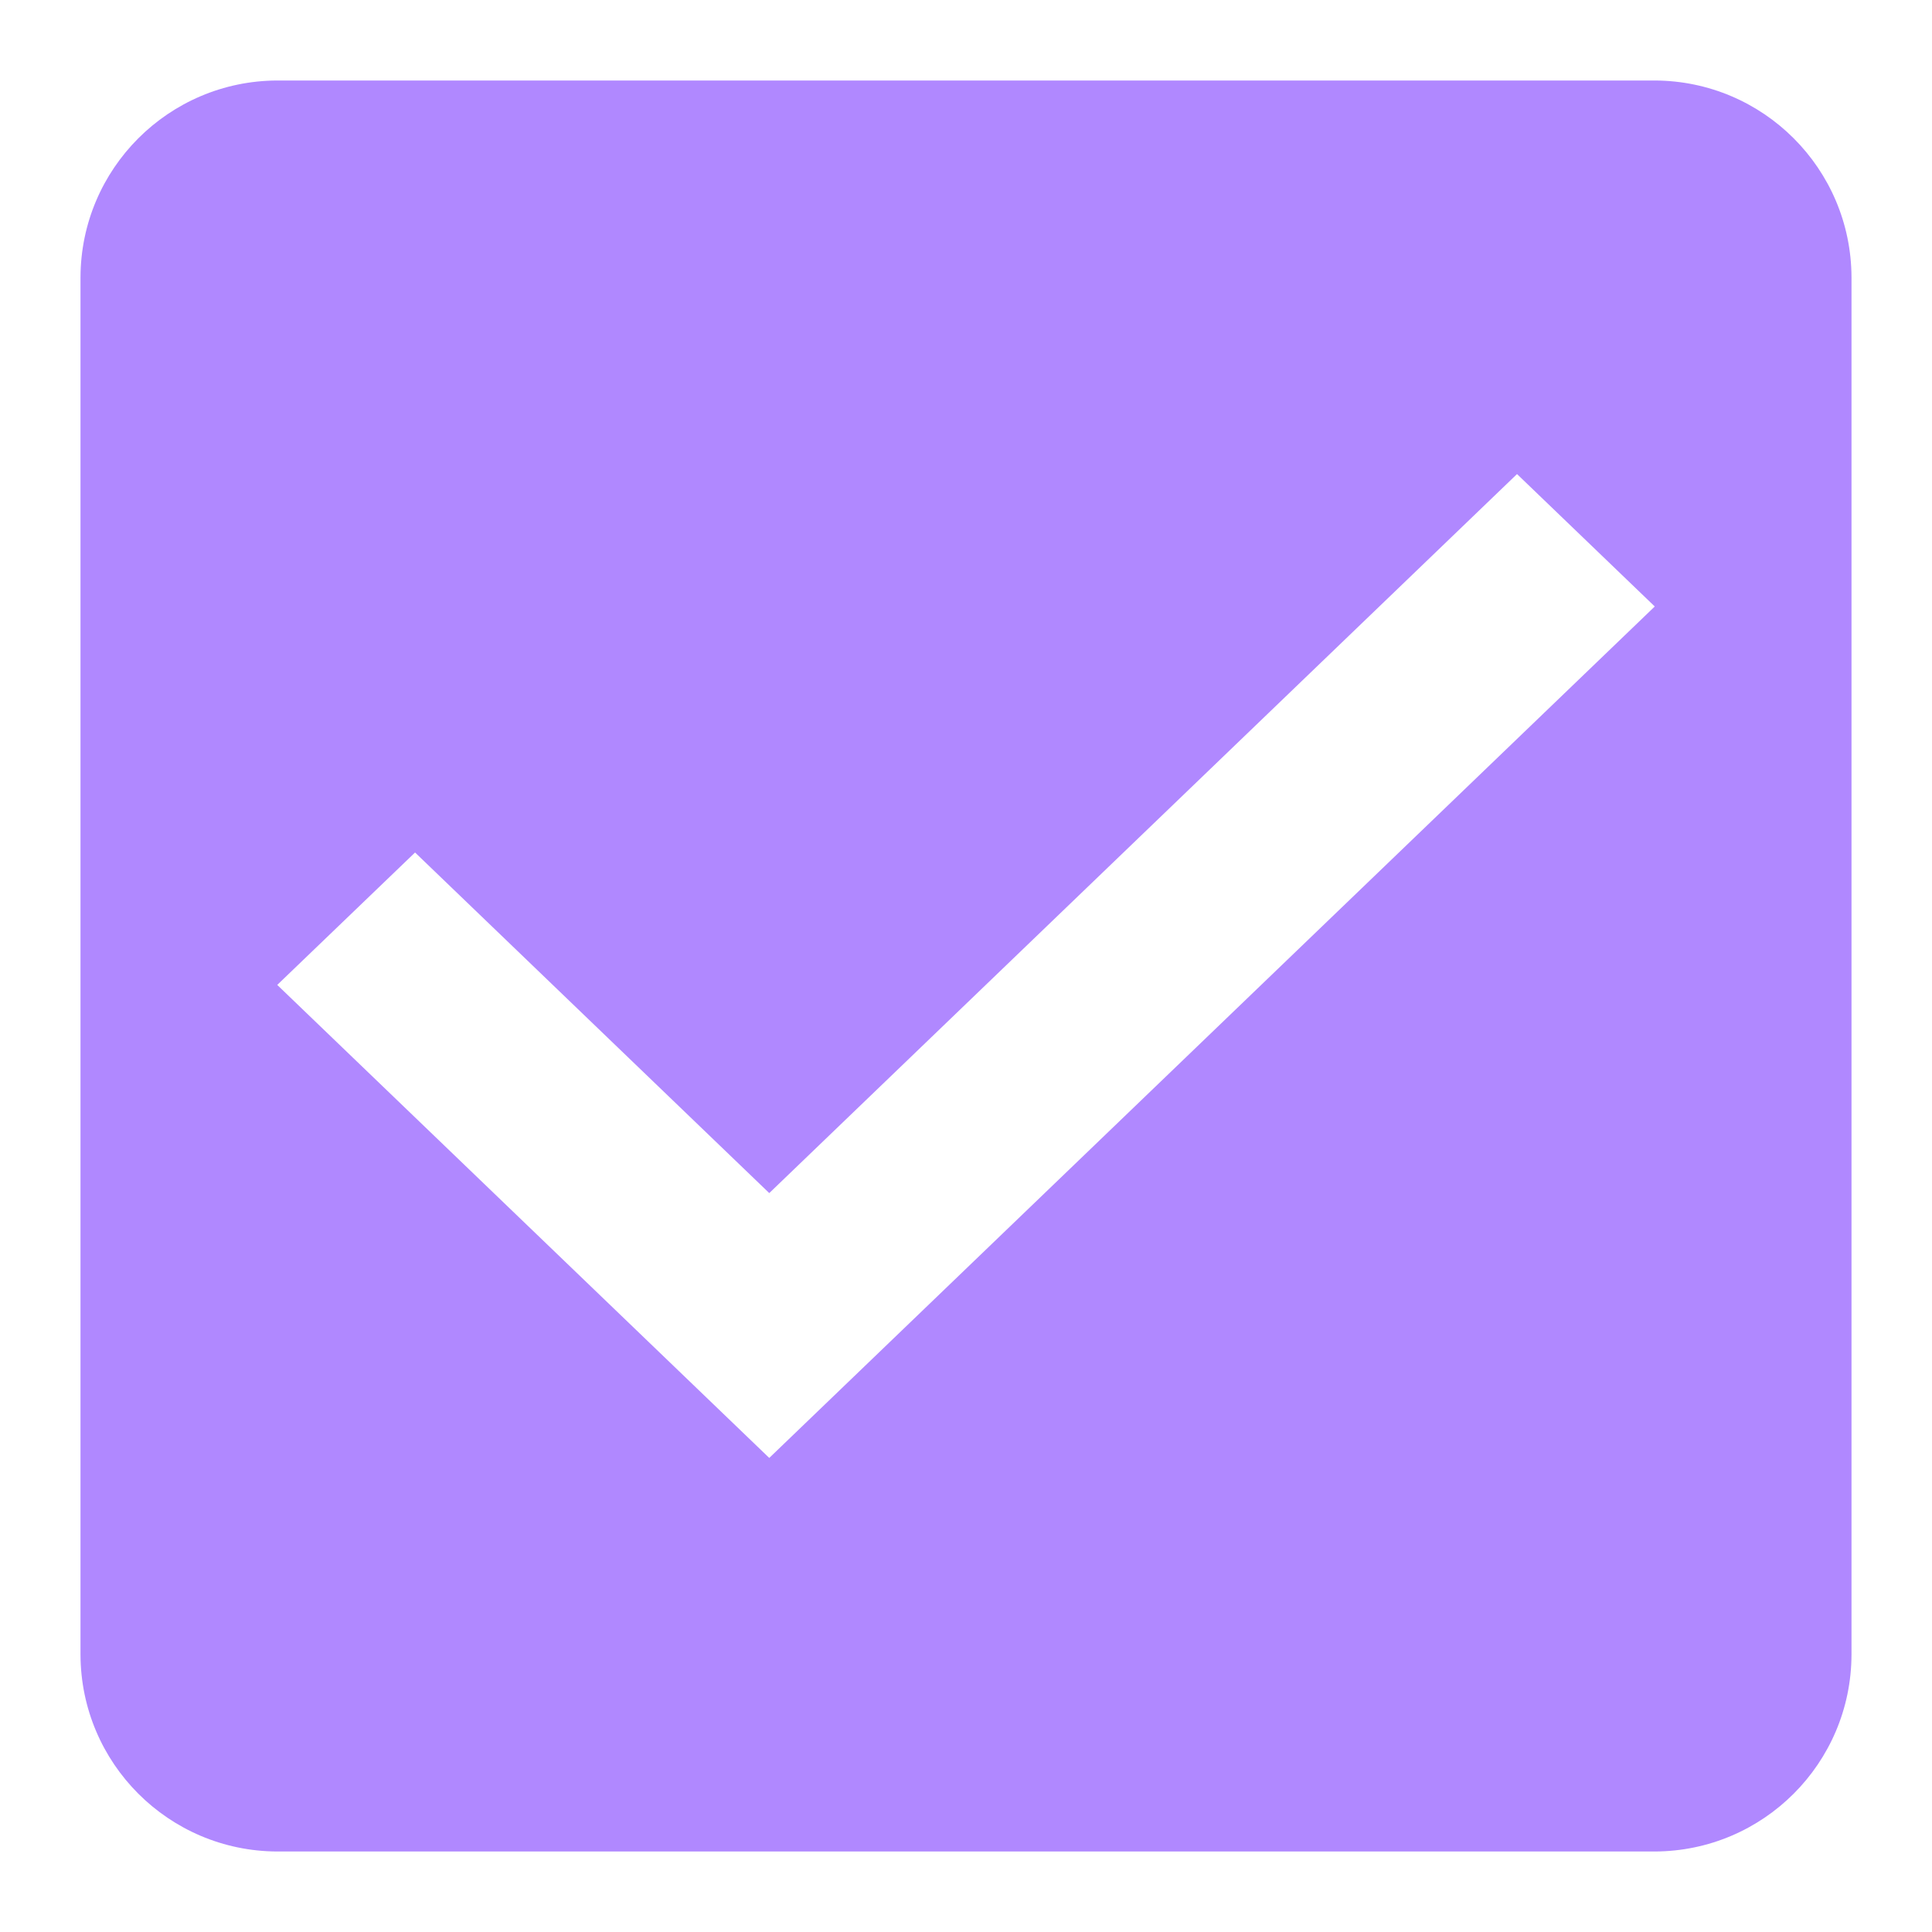
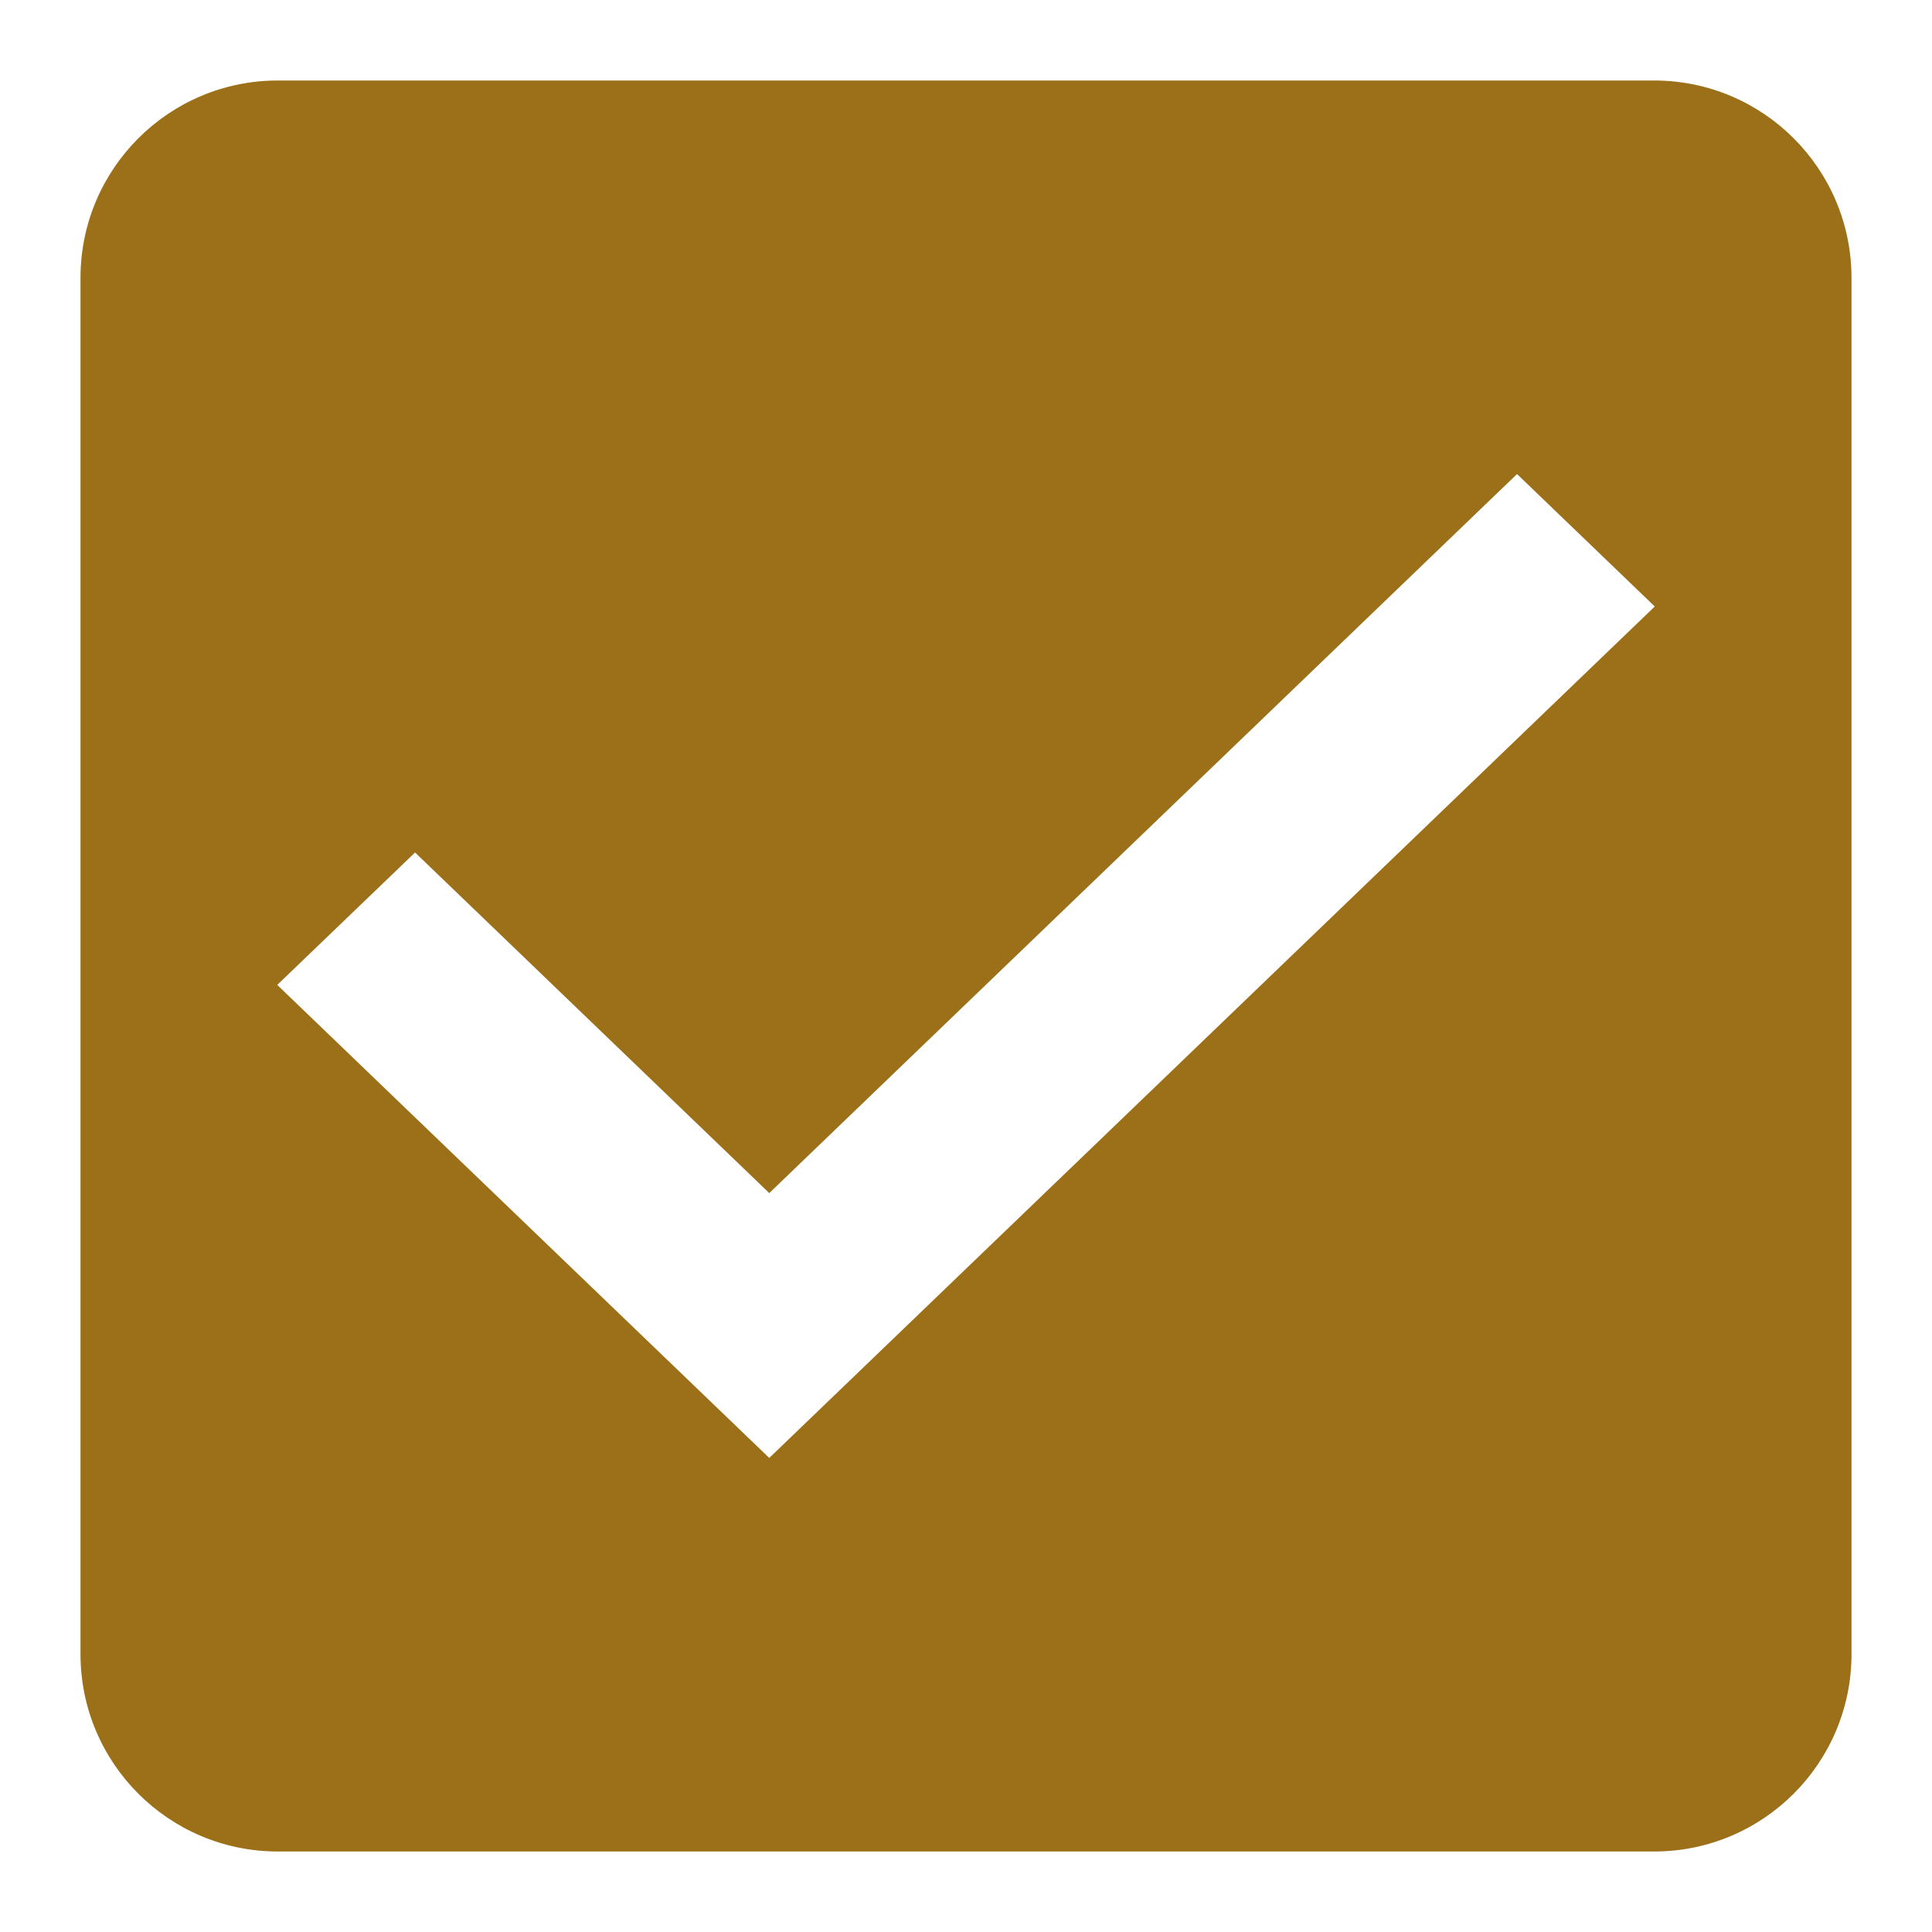
<svg xmlns="http://www.w3.org/2000/svg" width="24" height="24" viewBox="0 0 24 24" shape-rendering="geometricPrecision">
  <defs>
    <style type="text/css">
-             .cls-1{fill:#b088ff;fill-rule:evenodd}.cls-2{fill:none}
+             .cls-1{fill:#9c7019;fill-rule:evenodd}.cls-2{fill:none}
        </style>
  </defs>
  <g id="check_active" transform="translate(-290 -244)">
    <g id="Group_8199" data-name="Group 8199" transform="translate(291 245)">
      <path id="check_on_light" d="M22.556 3H5.444A2.452 2.452 0 0 0 3 5.444v17.112A2.452 2.452 0 0 0 5.444 25h17.112A2.452 2.452 0 0 0 25 22.556V5.444A2.452 2.452 0 0 0 22.556 3zm-11 17.111l-6.112-5.876 1.712-1.645 4.4 4.231 9.289-8.932 1.711 1.645-11 10.577z" class="cls-1" transform="translate(-3 -3)" />
    </g>
    <path id="Rectangle_4538" d="M0 0h24v24H0z" class="cls-2" data-name="Rectangle 4538" transform="translate(290 244)" />
  </g>
</svg>
